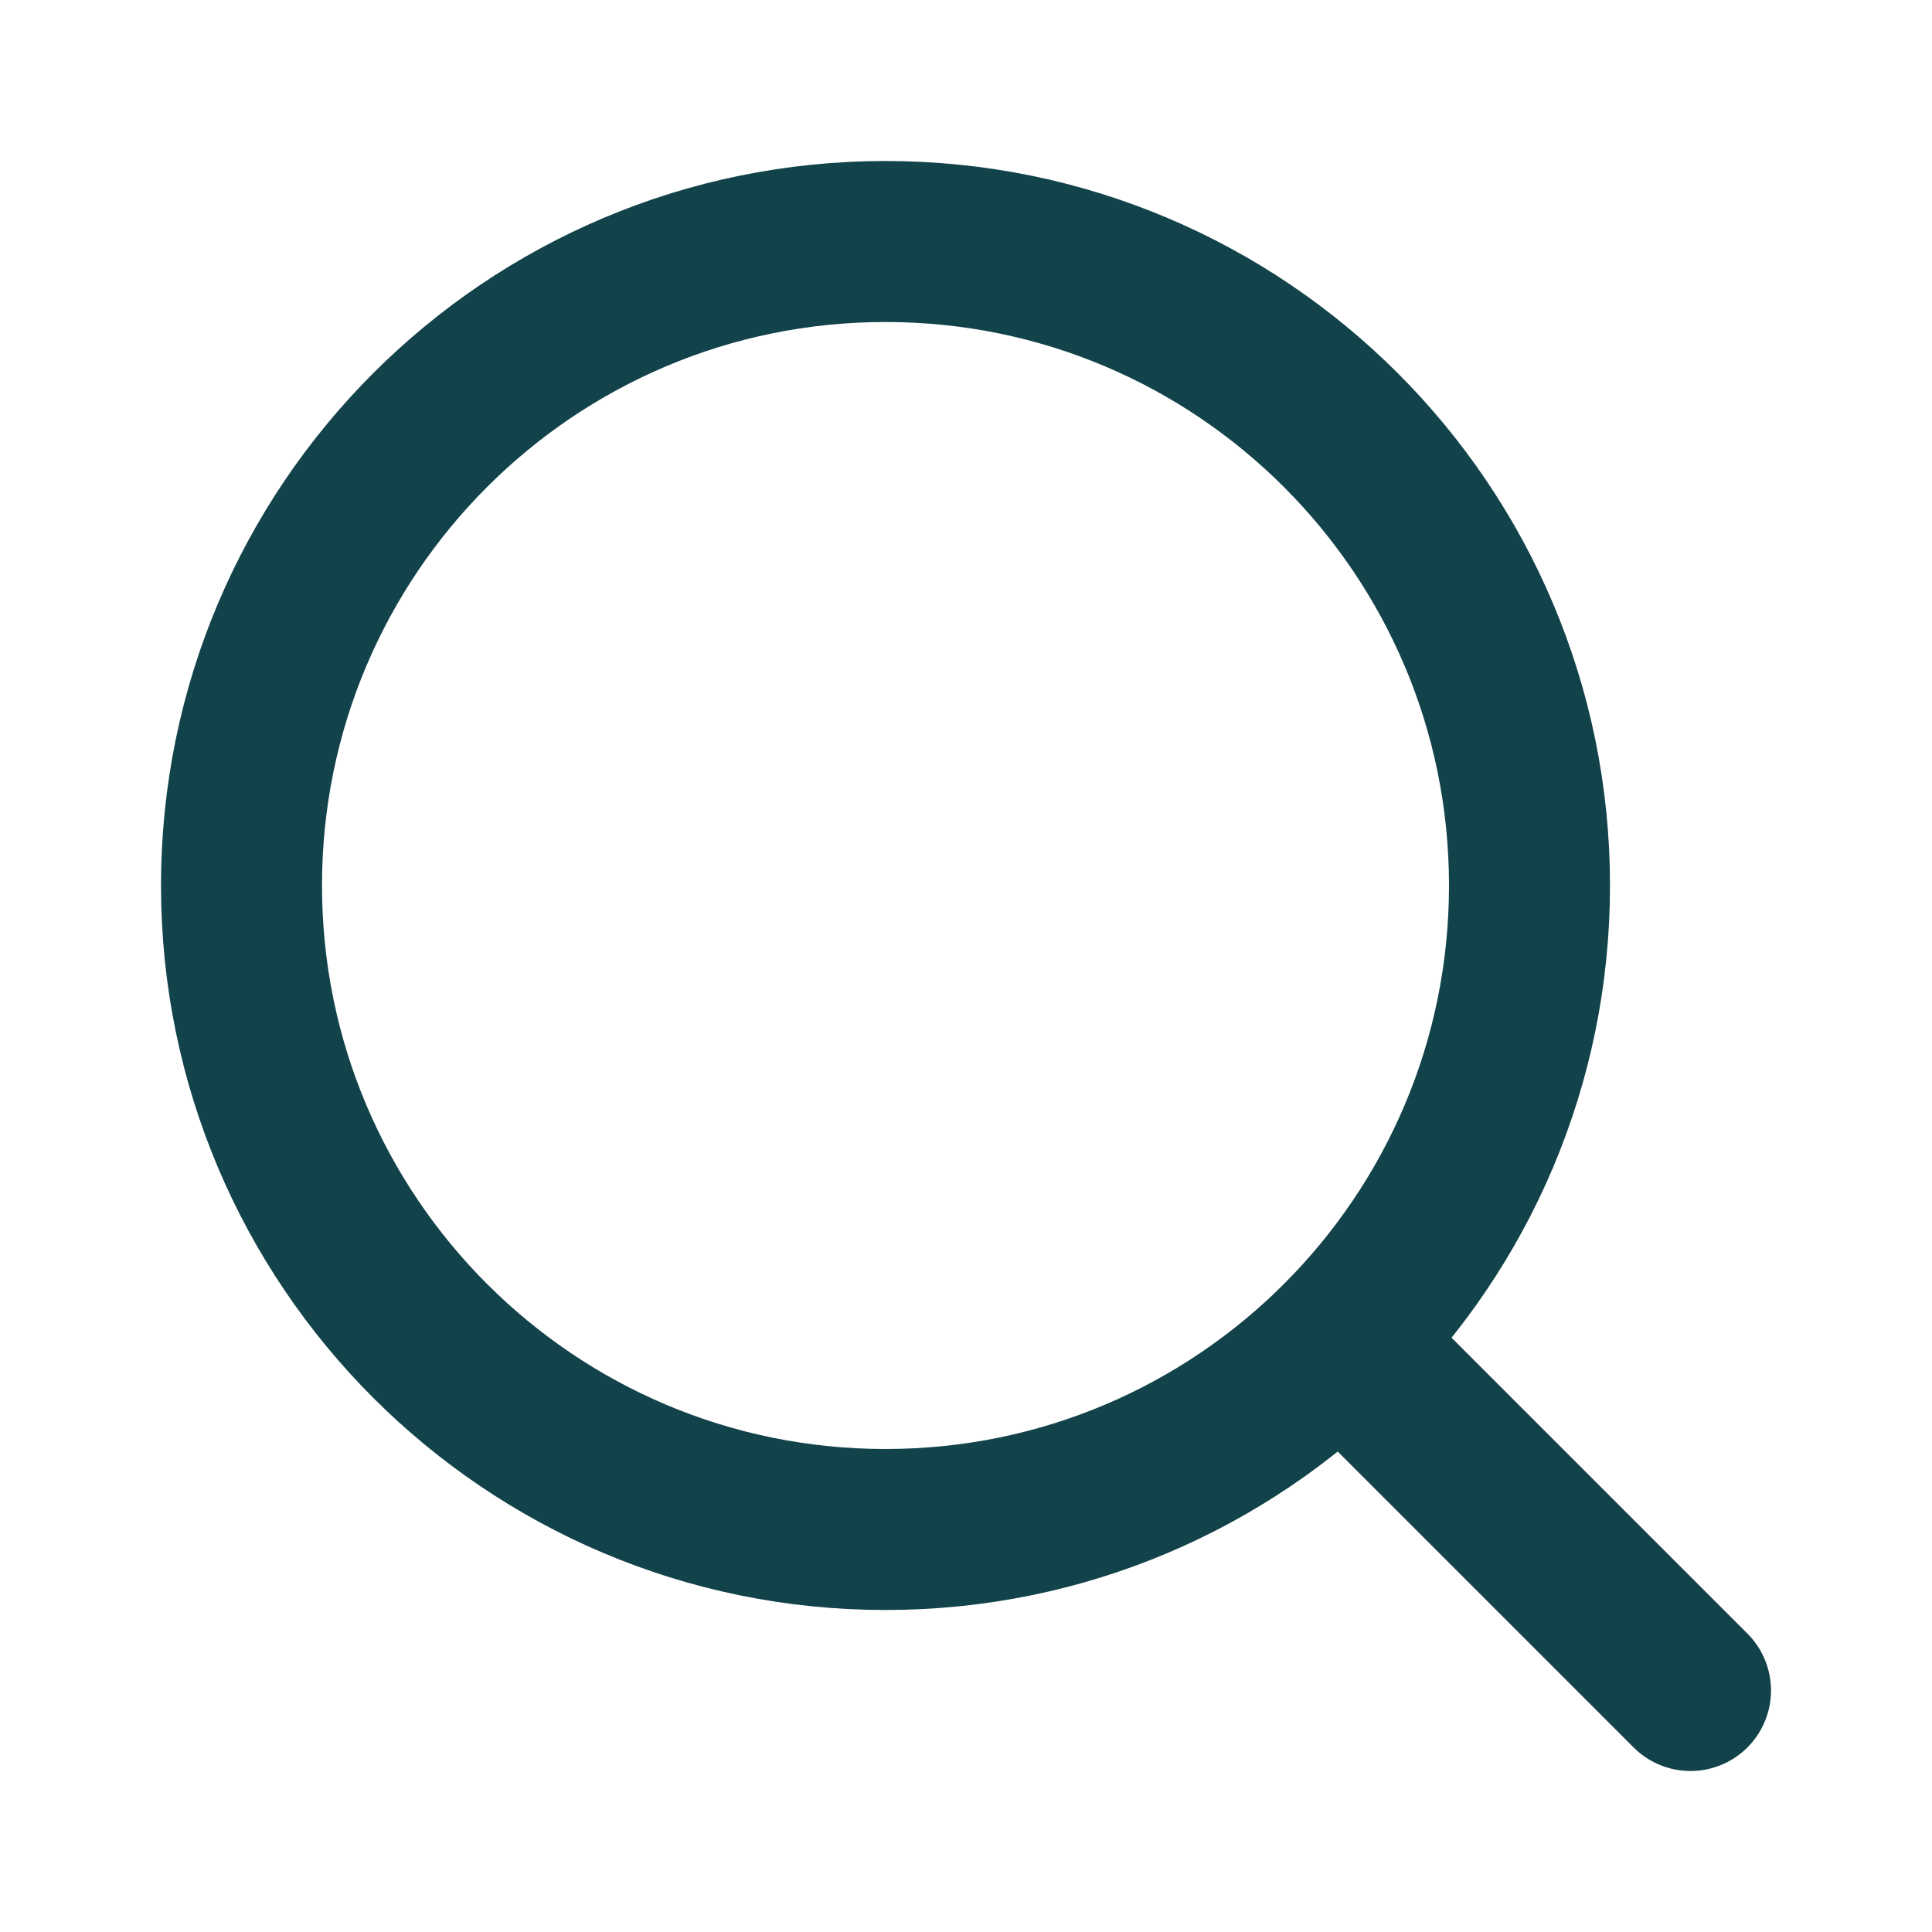
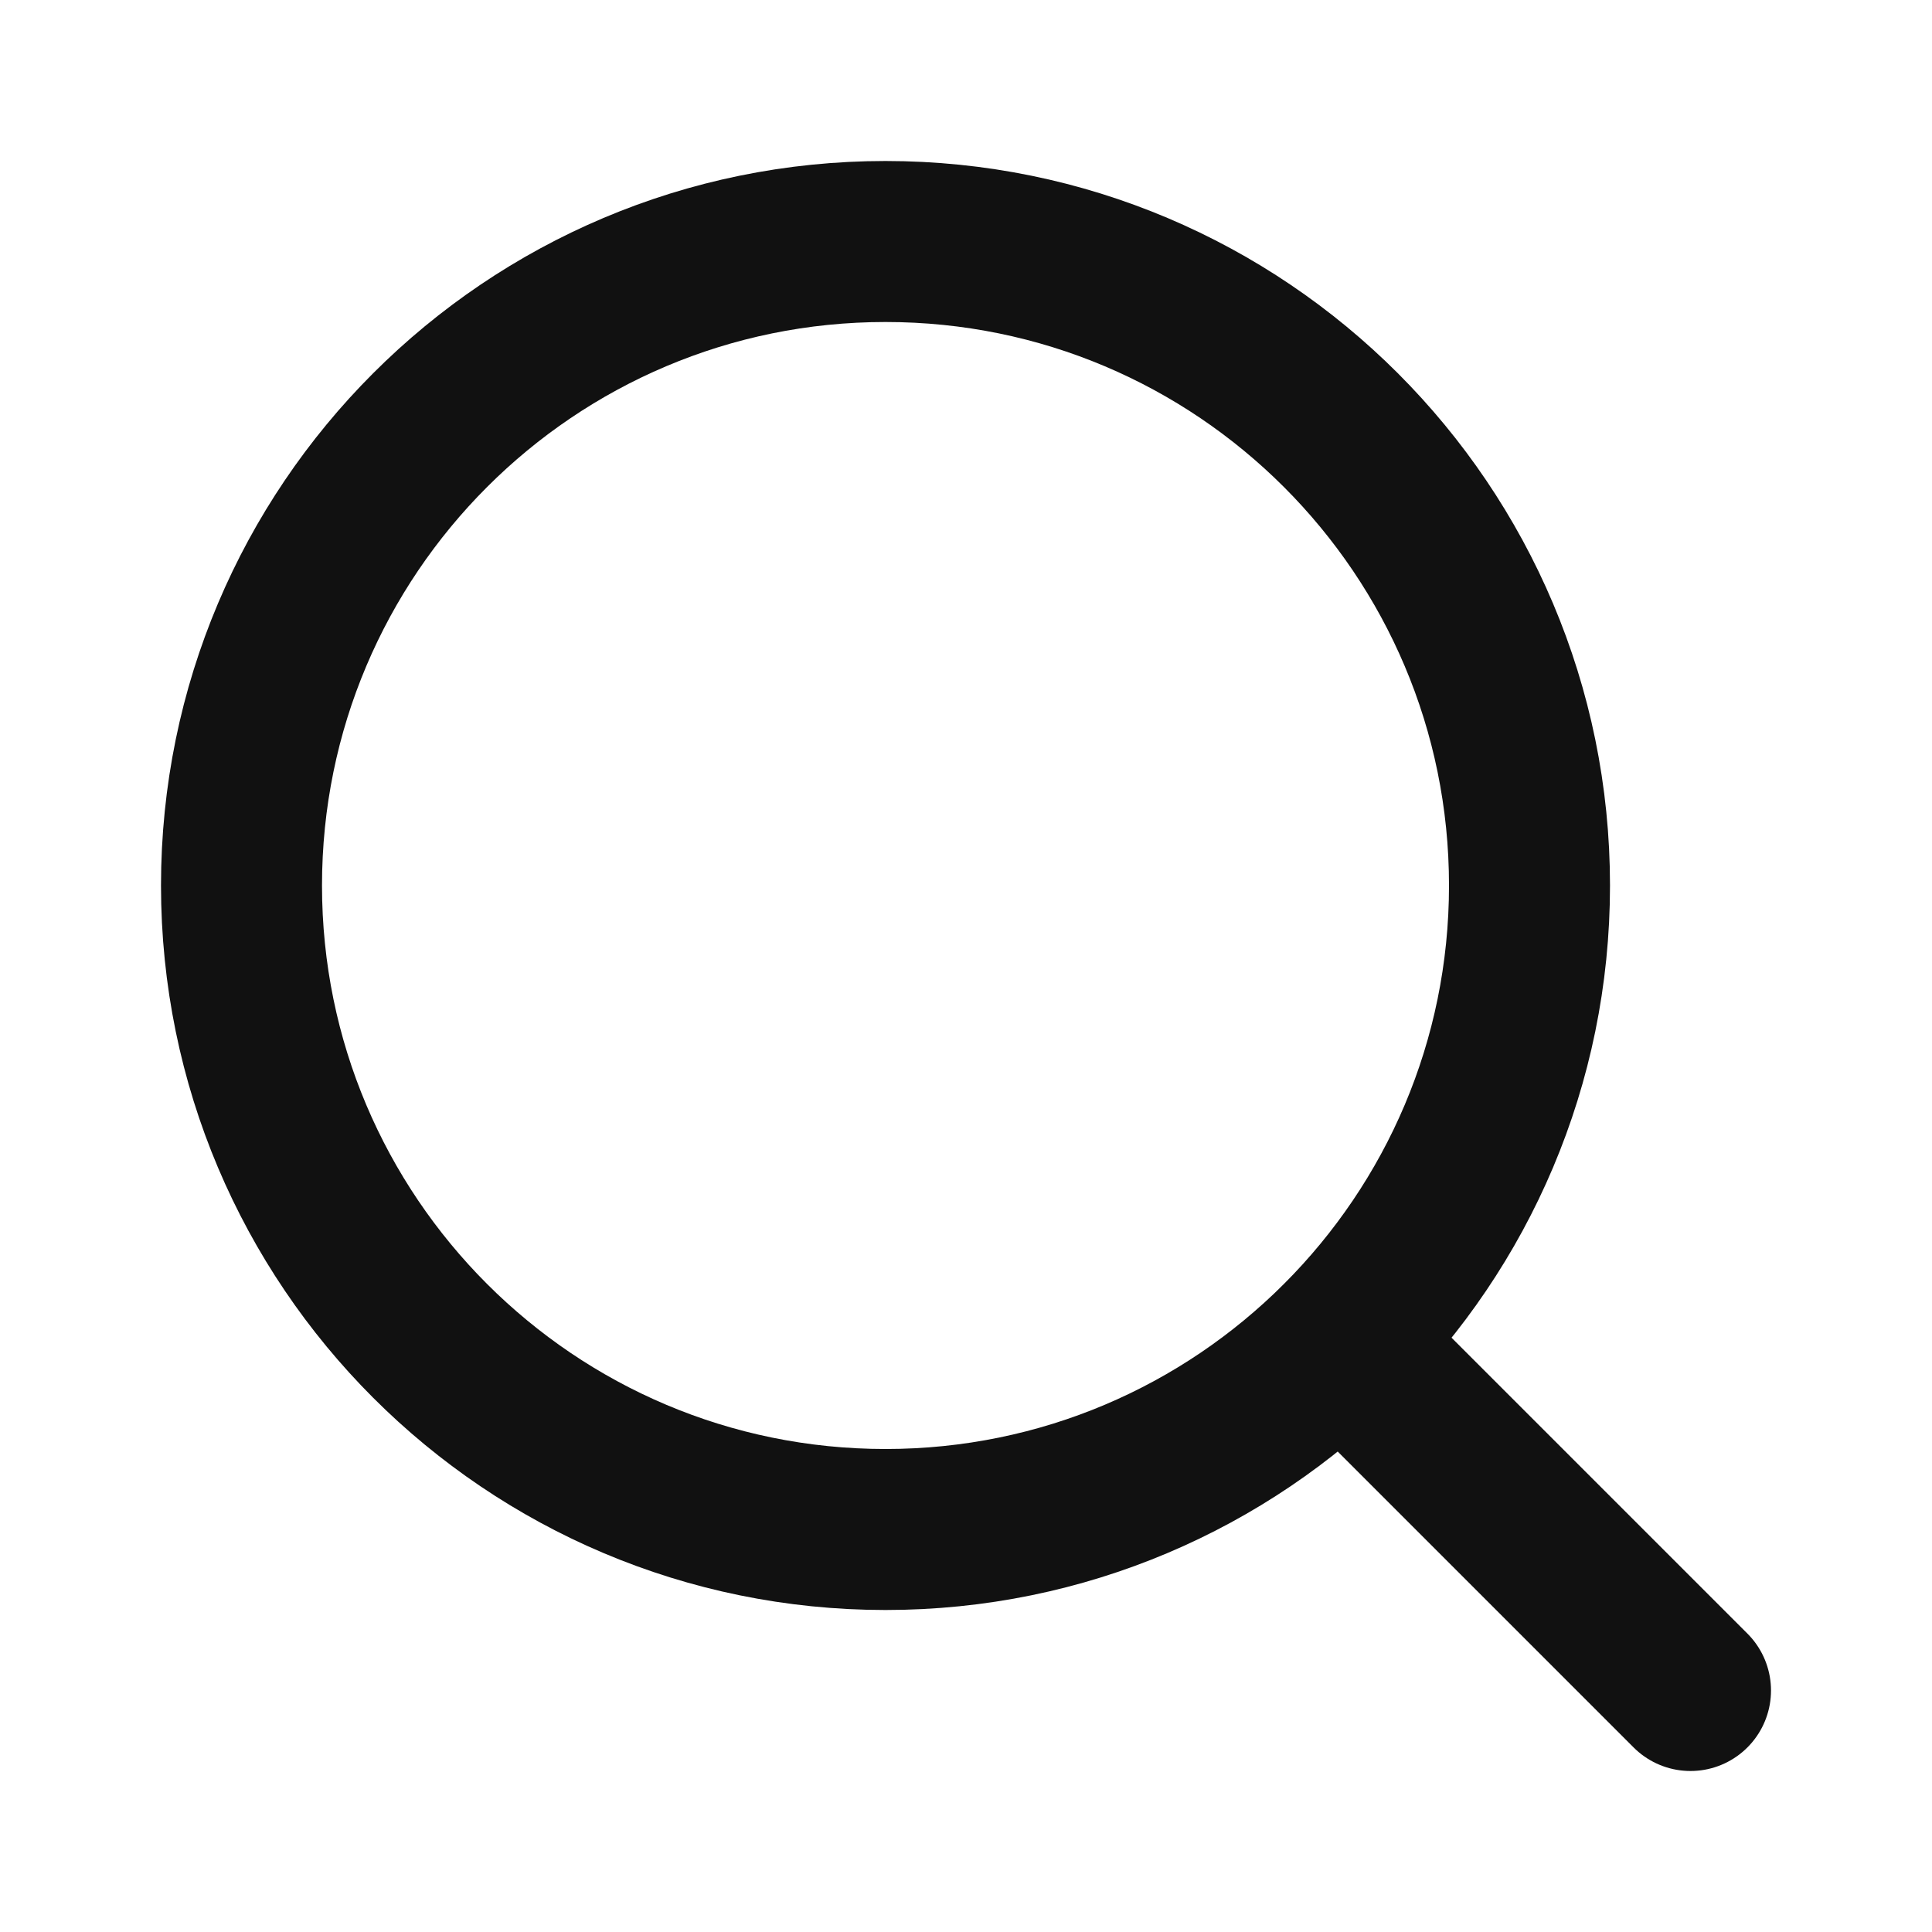
- <svg xmlns="http://www.w3.org/2000/svg" width="24" height="24" viewBox="0 0 24 24" fill="none" stroke="#12424A" stroke-width="2" stroke-linecap="round" stroke-linejoin="round" class="lucide lucide-search preview-icon">
+ <svg xmlns="http://www.w3.org/2000/svg" width="24" height="24" viewBox="0 0 24 24" fill="none" stroke="#111111" stroke-width="2" stroke-linecap="round" stroke-linejoin="round" class="lucide lucide-search preview-icon">
  <path d="m21 21-4.34-4.34" />
  <circle cx="11" cy="11" r="8" />
</svg>
